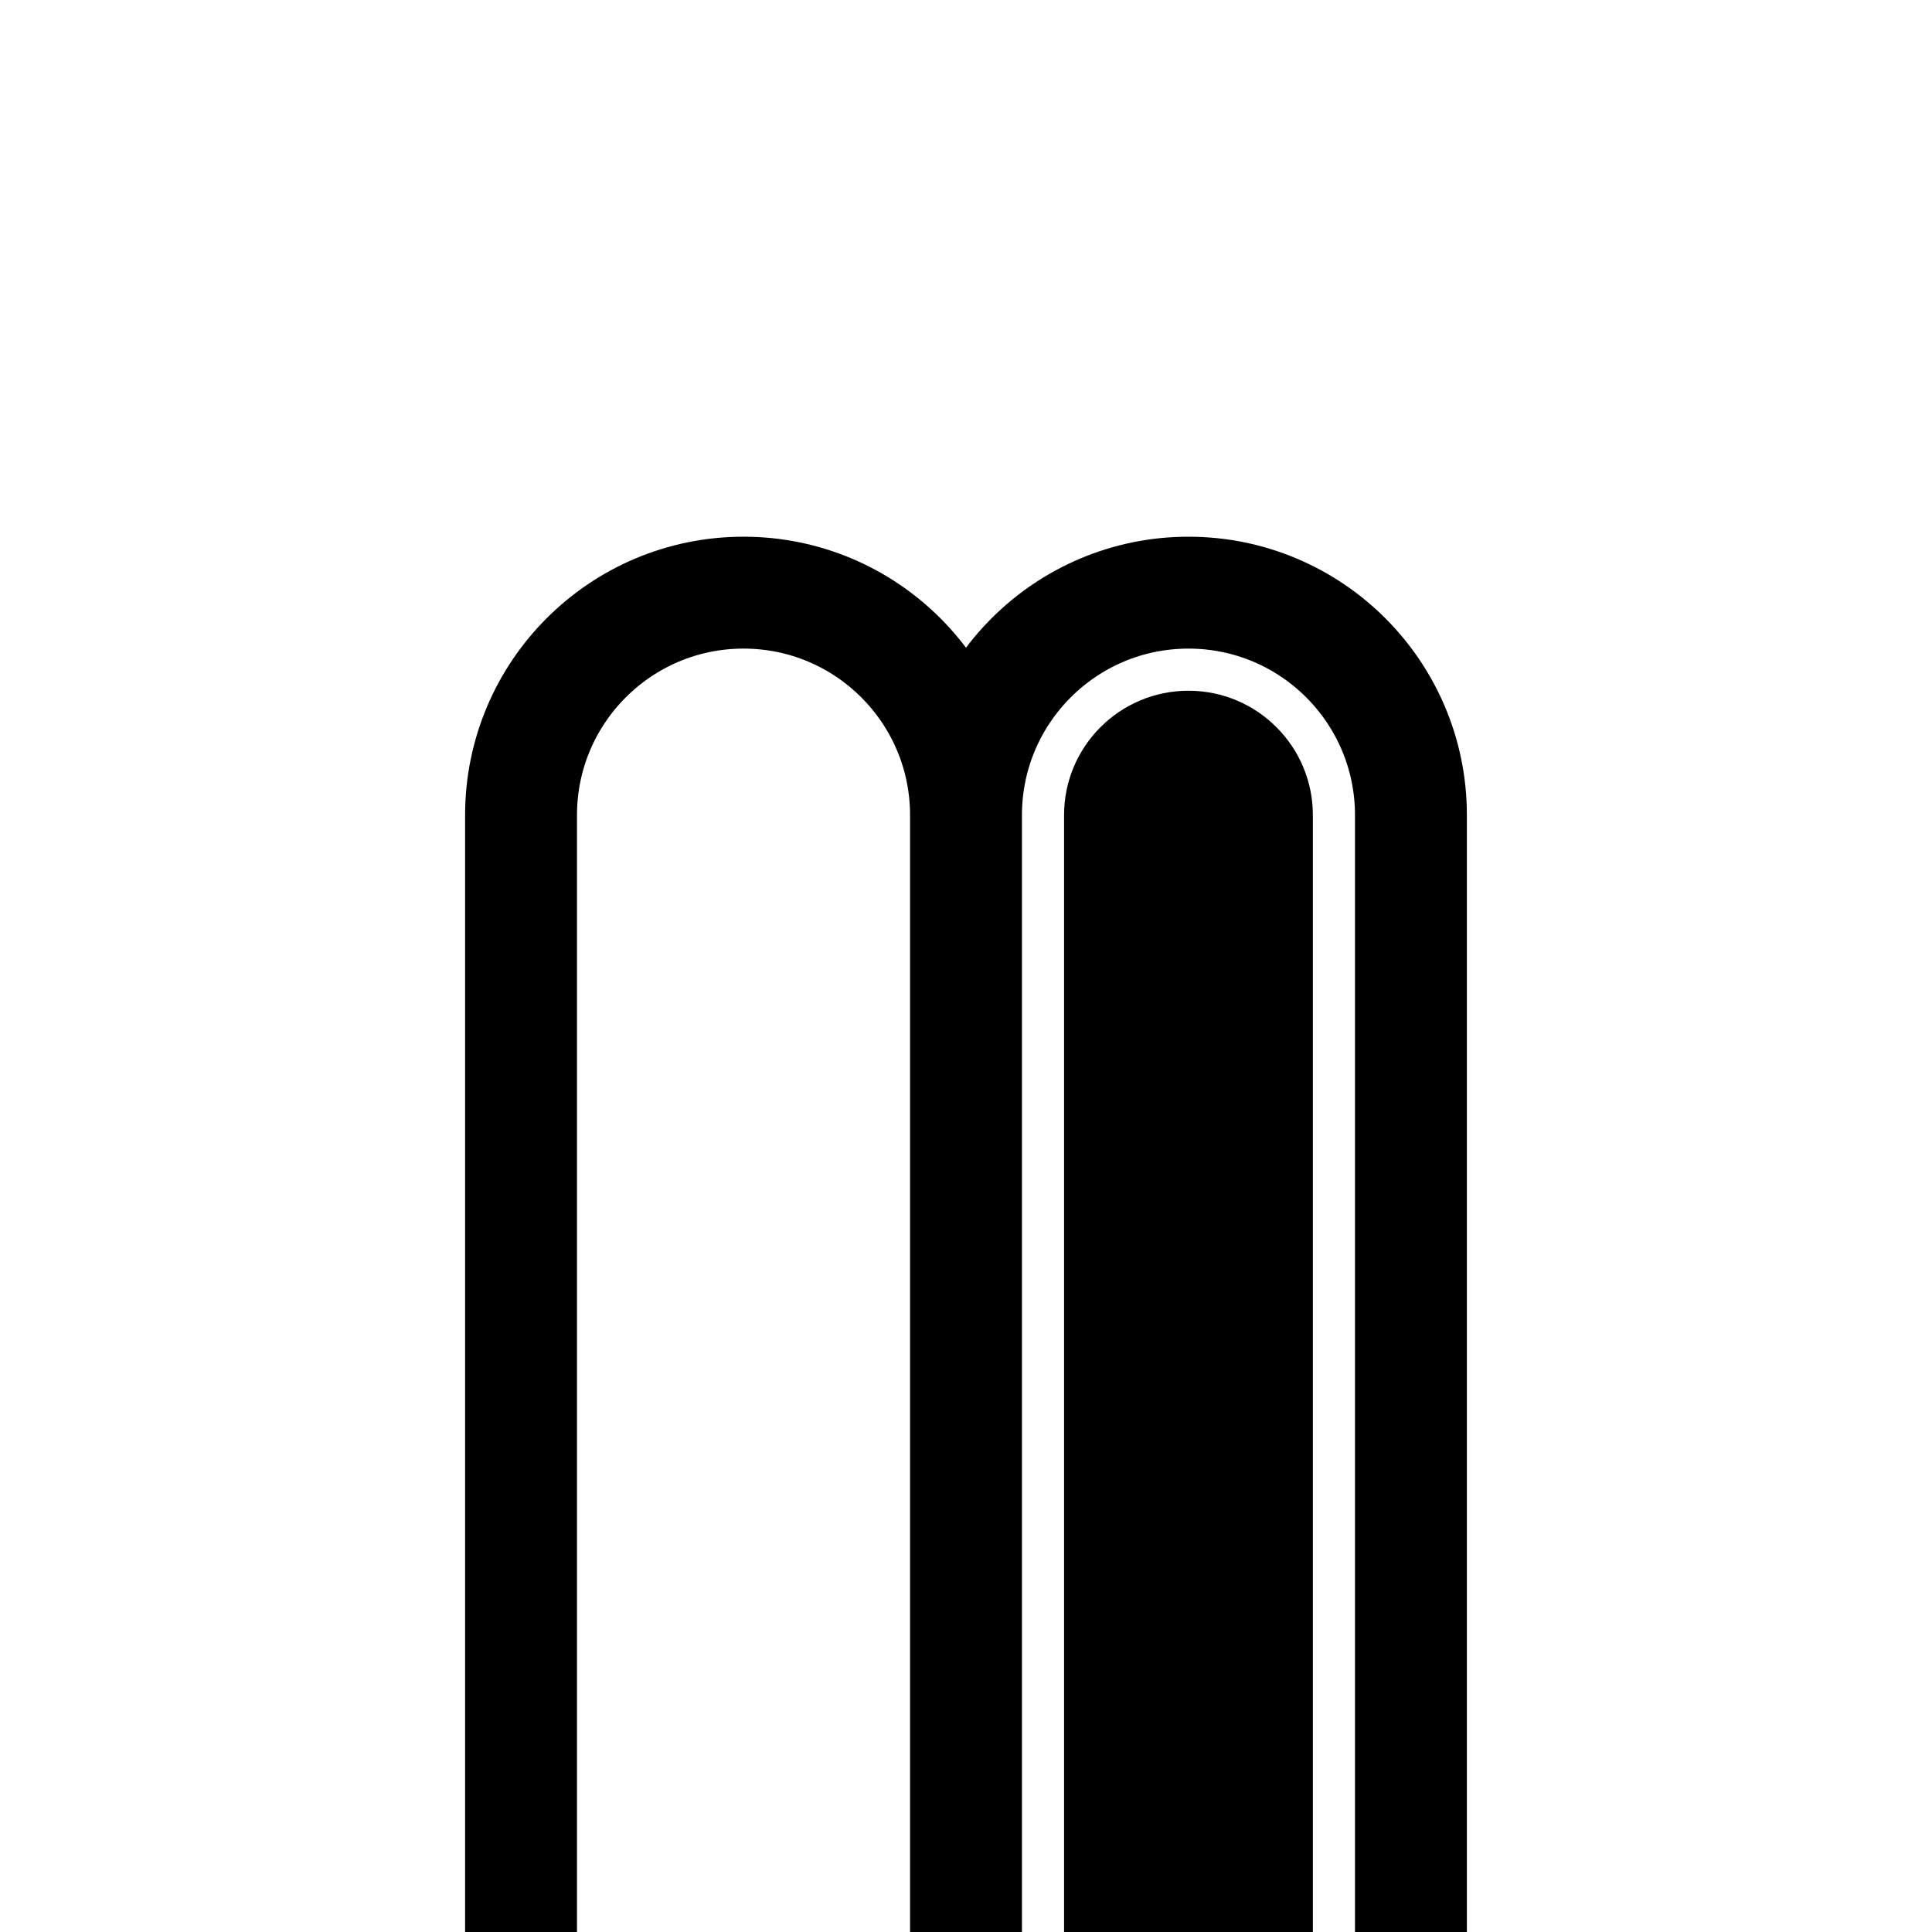
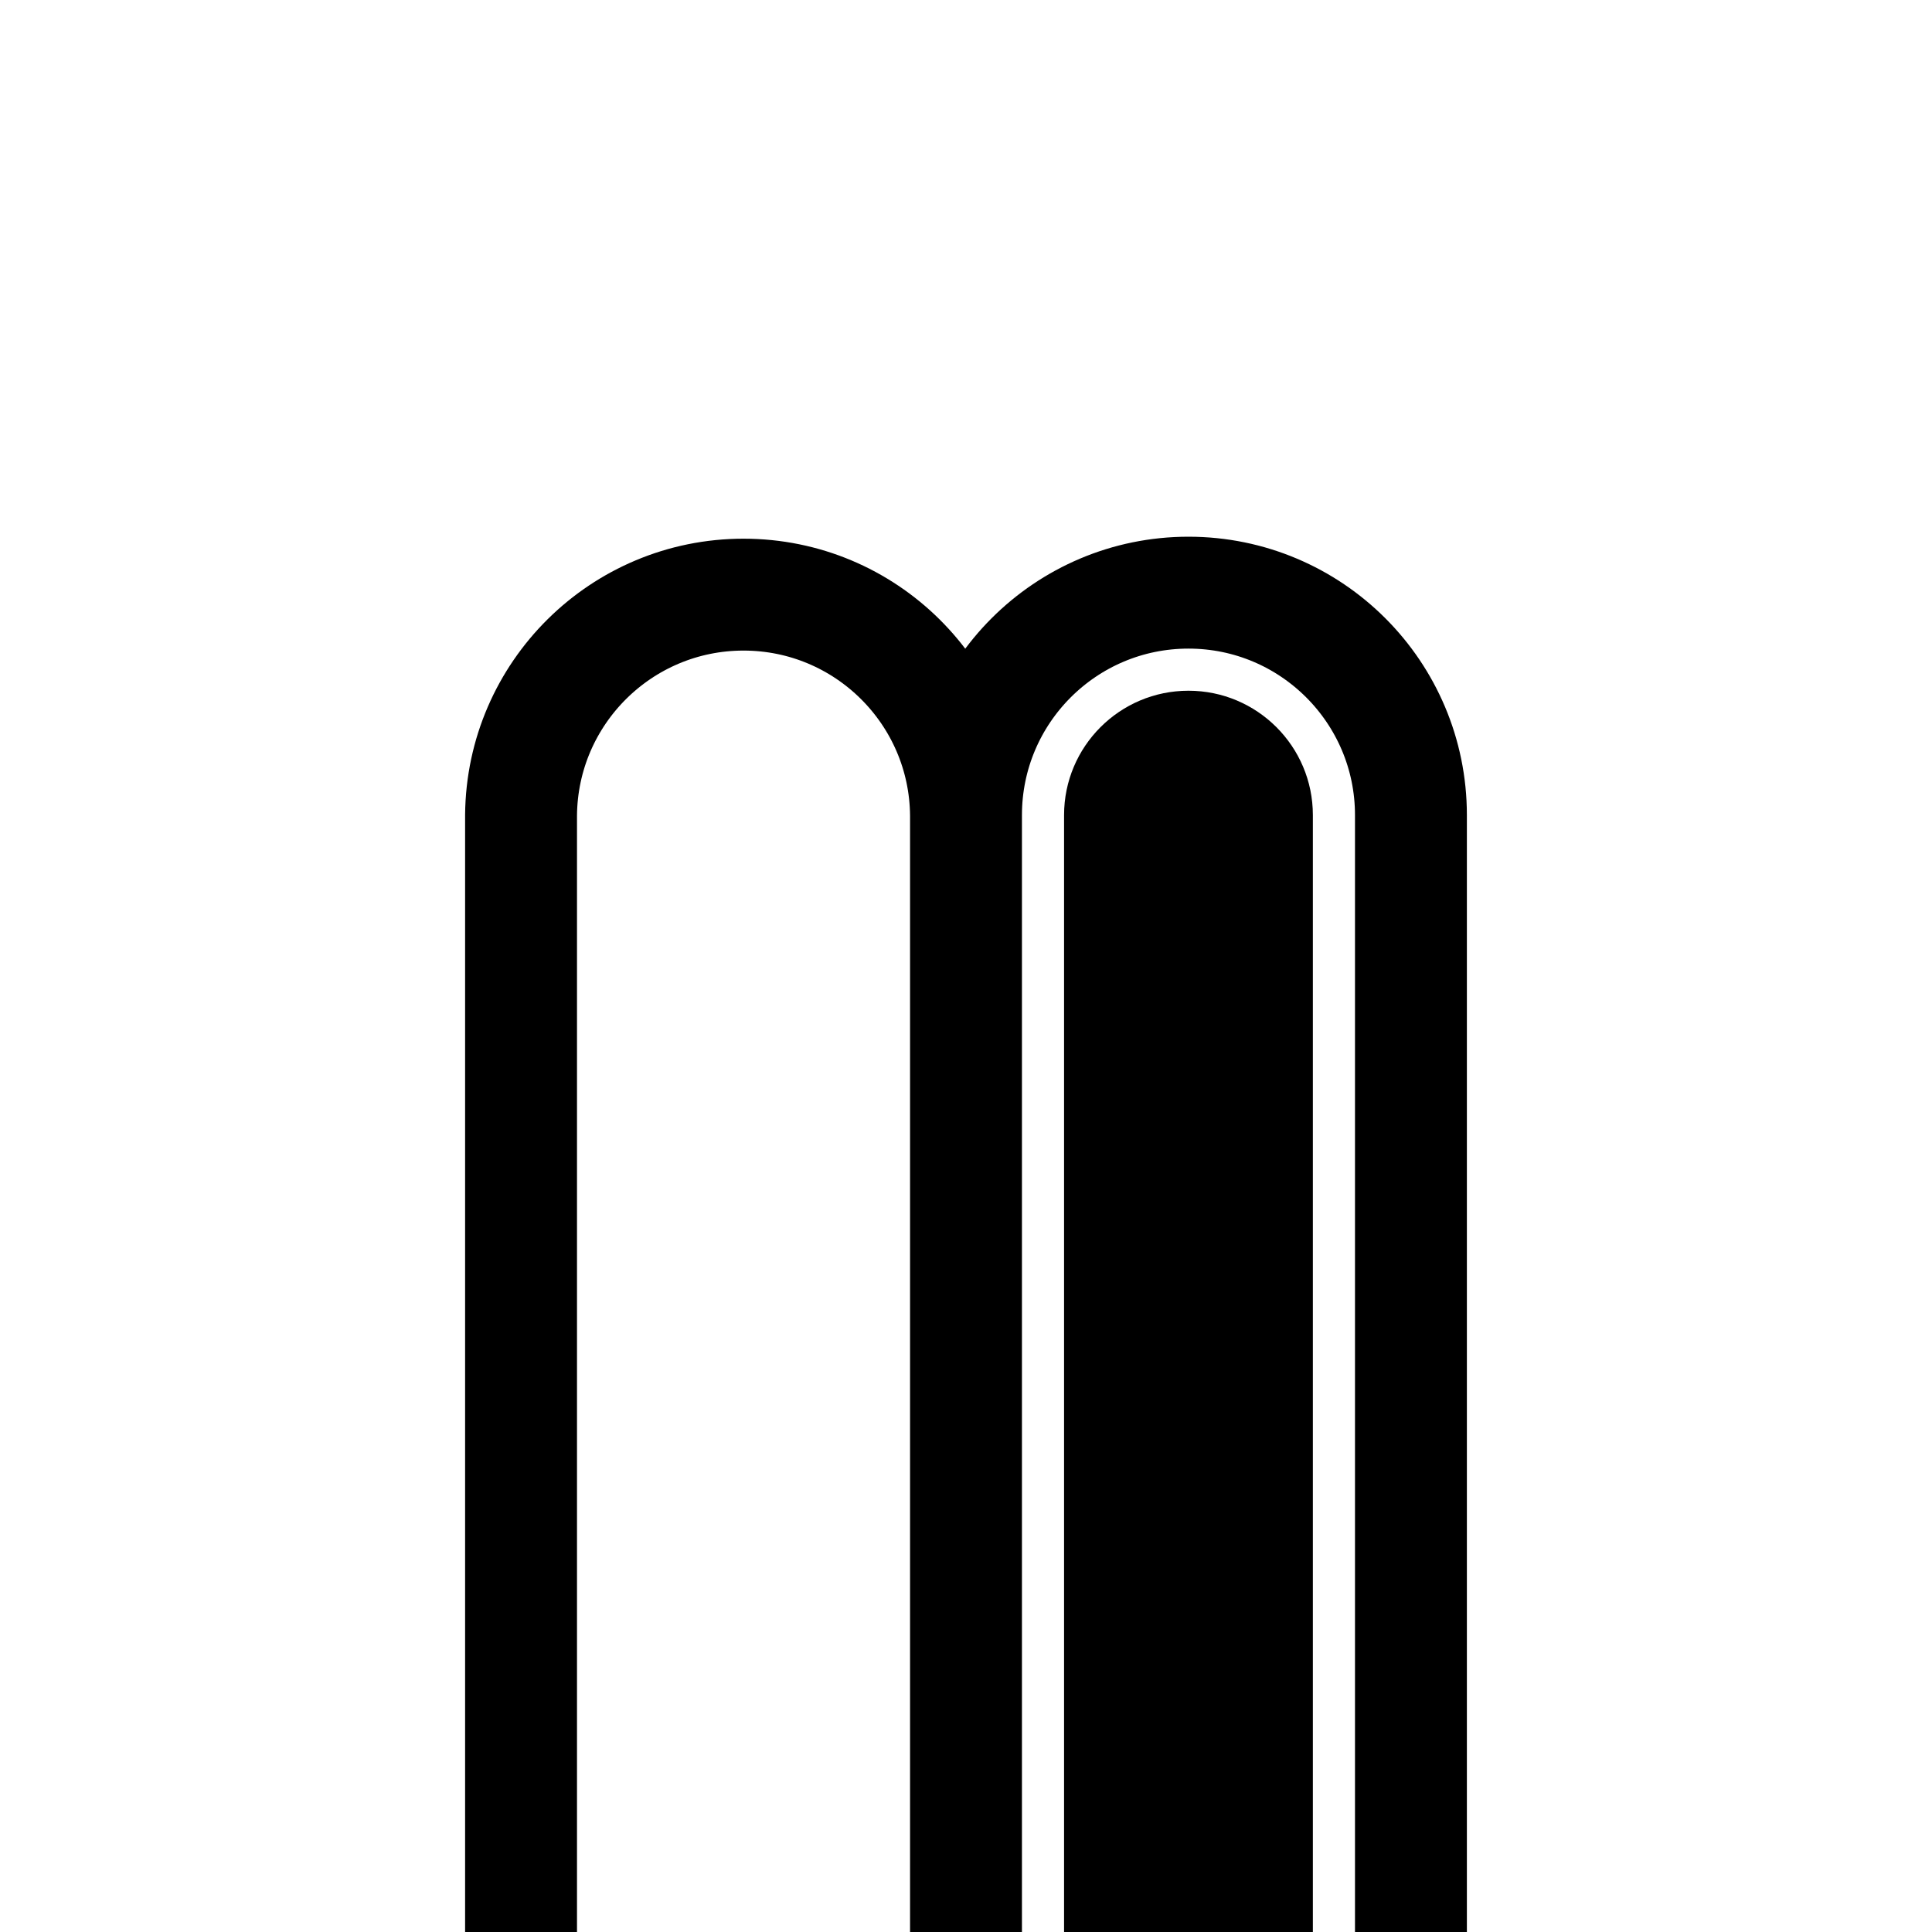
<svg xmlns="http://www.w3.org/2000/svg" viewBox="0 0 108 108" width="108" height="108">
-   <path id="frame" d="M29.127 108 V45.566 A12.436 12.436 0 0 1 54 45.566 V108 M54 45.566 A12.436 12.436 0 0 1 78.872 45.566 V108" fill="none" stroke="#000000" stroke-width="6.255" />
+   <path id="frame" d="M29.127 108 V45.566 A12.437 12.437 0 0 1 54 45.566 V108 M54 45.566 A12.436 12.436 0 0 1 78.872 45.566 V108" fill="none" stroke="#000000" stroke-width="6.255" />
  <path id="lamp" d="M59.482 108 V45.566 A6.954 6.954 0 0 1 73.39 45.566 V108 Z" fill="#000000" />
</svg>
